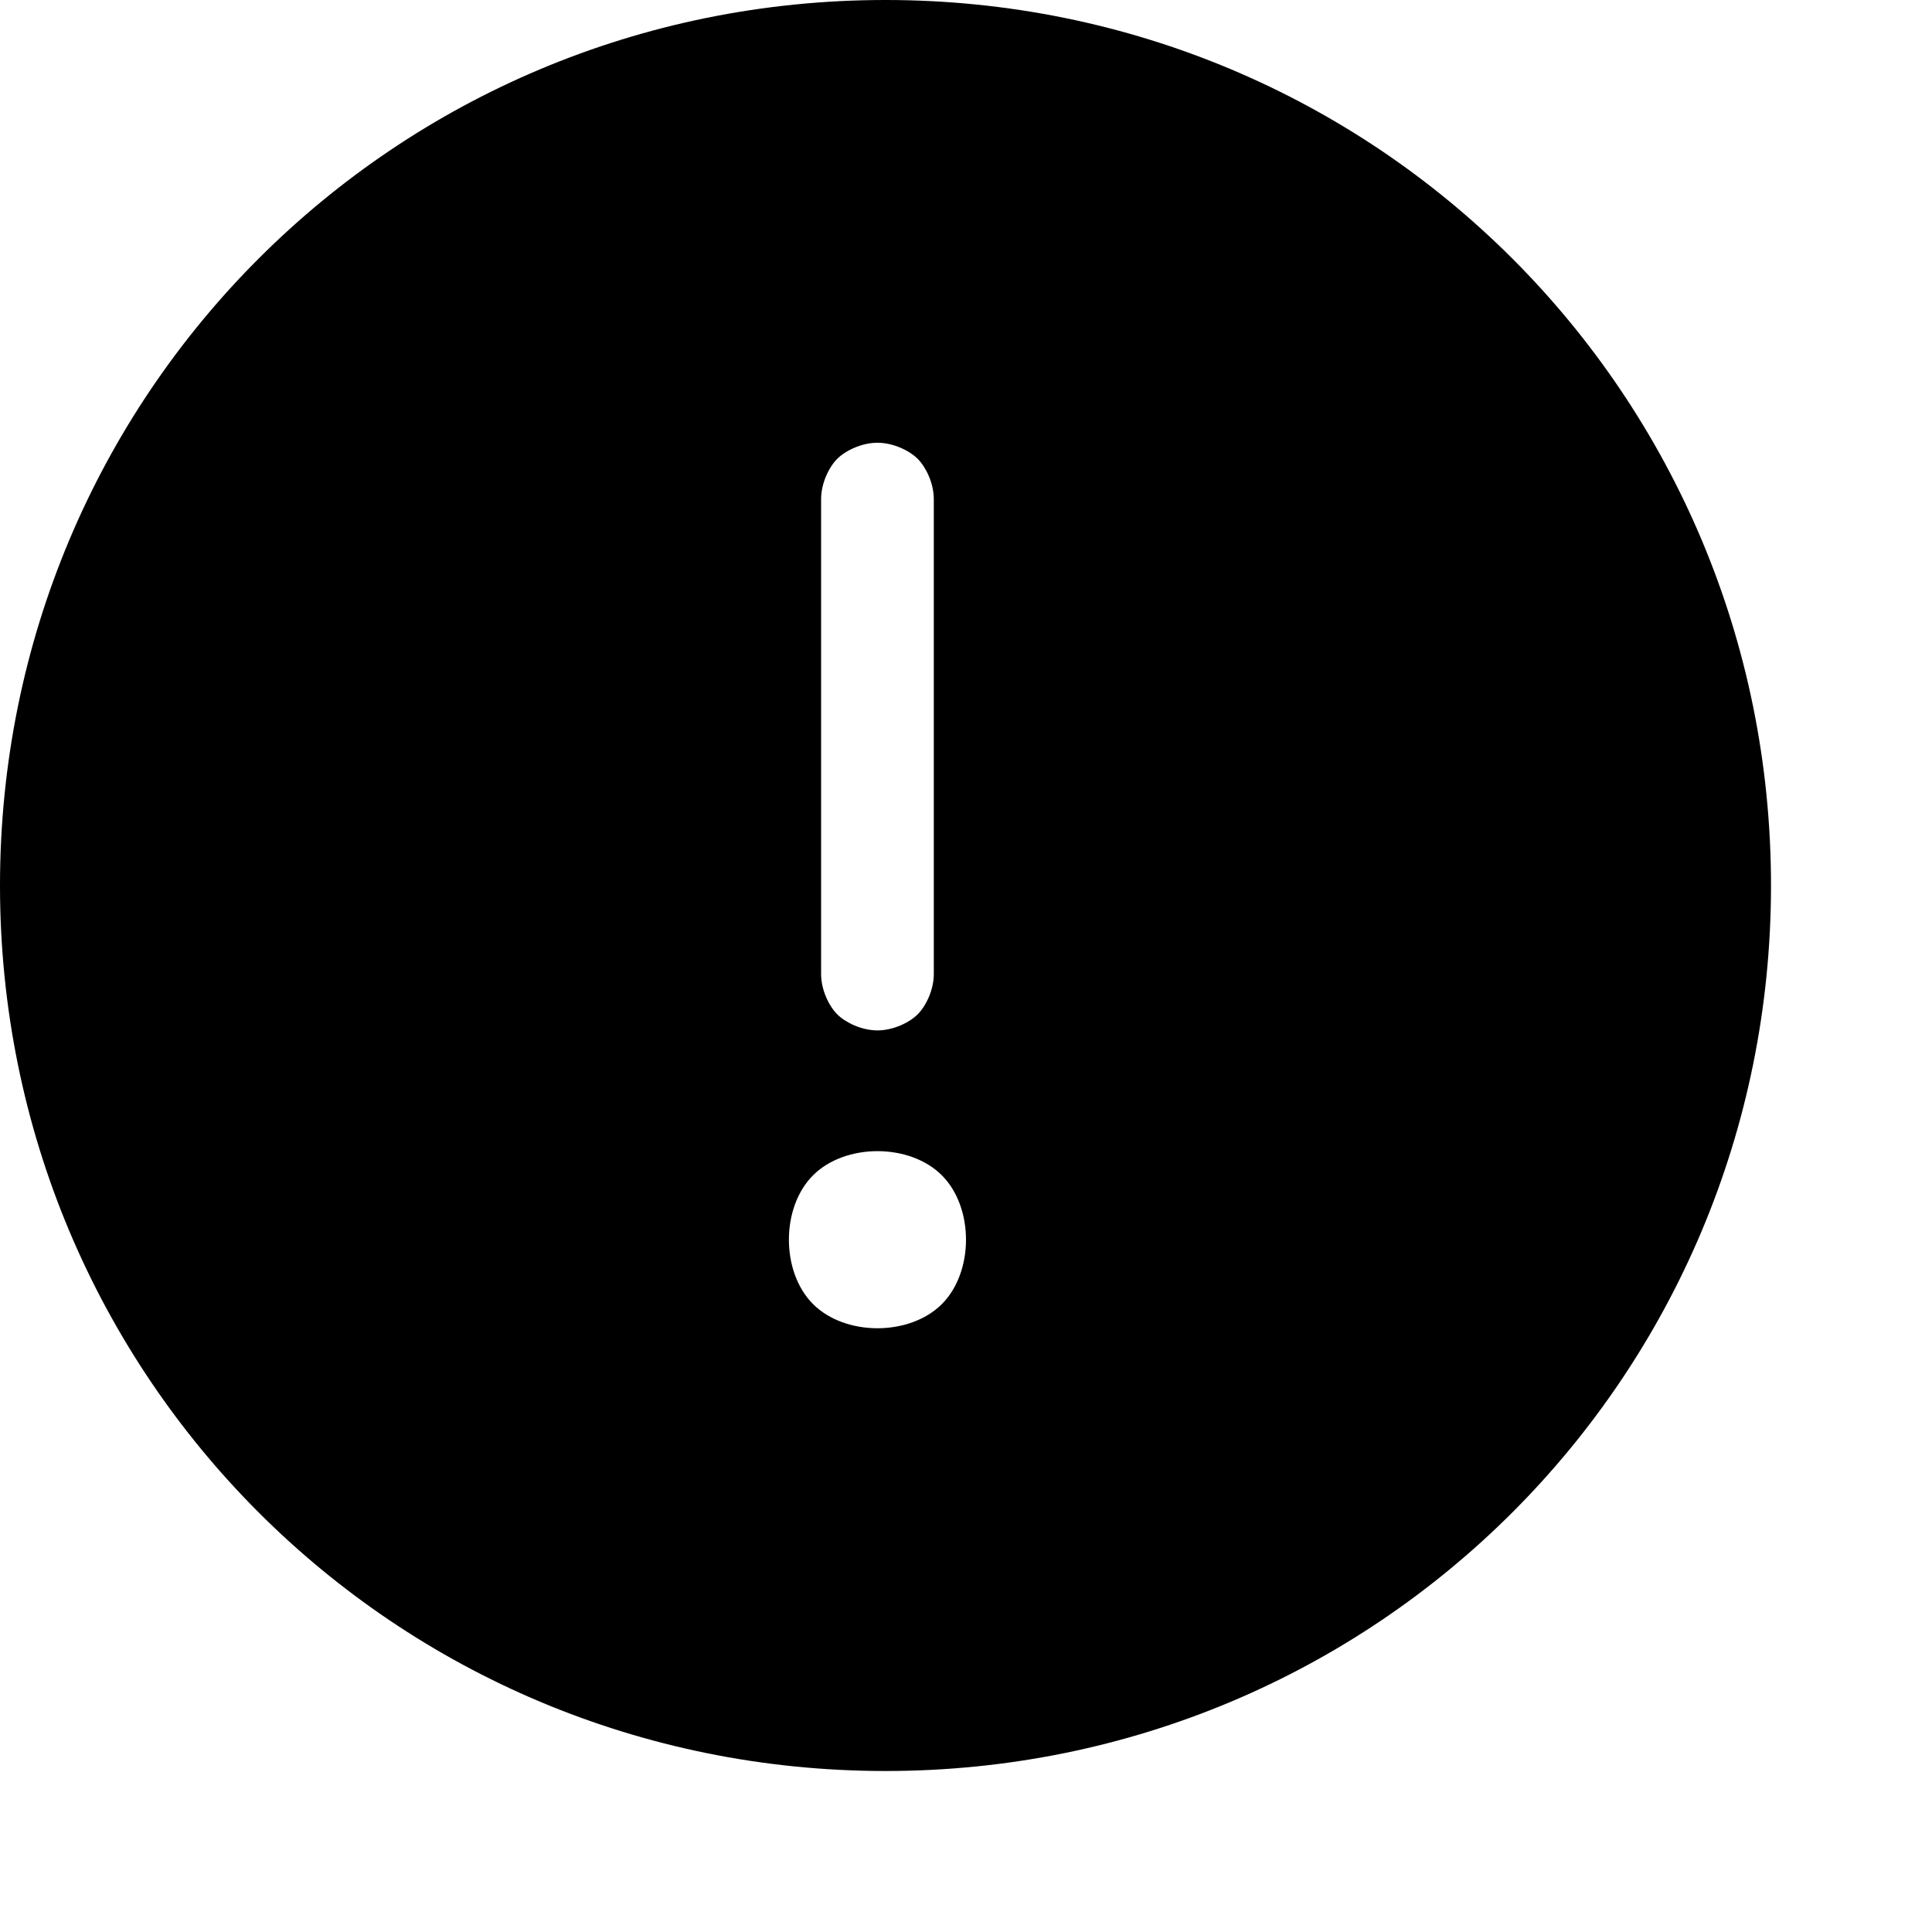
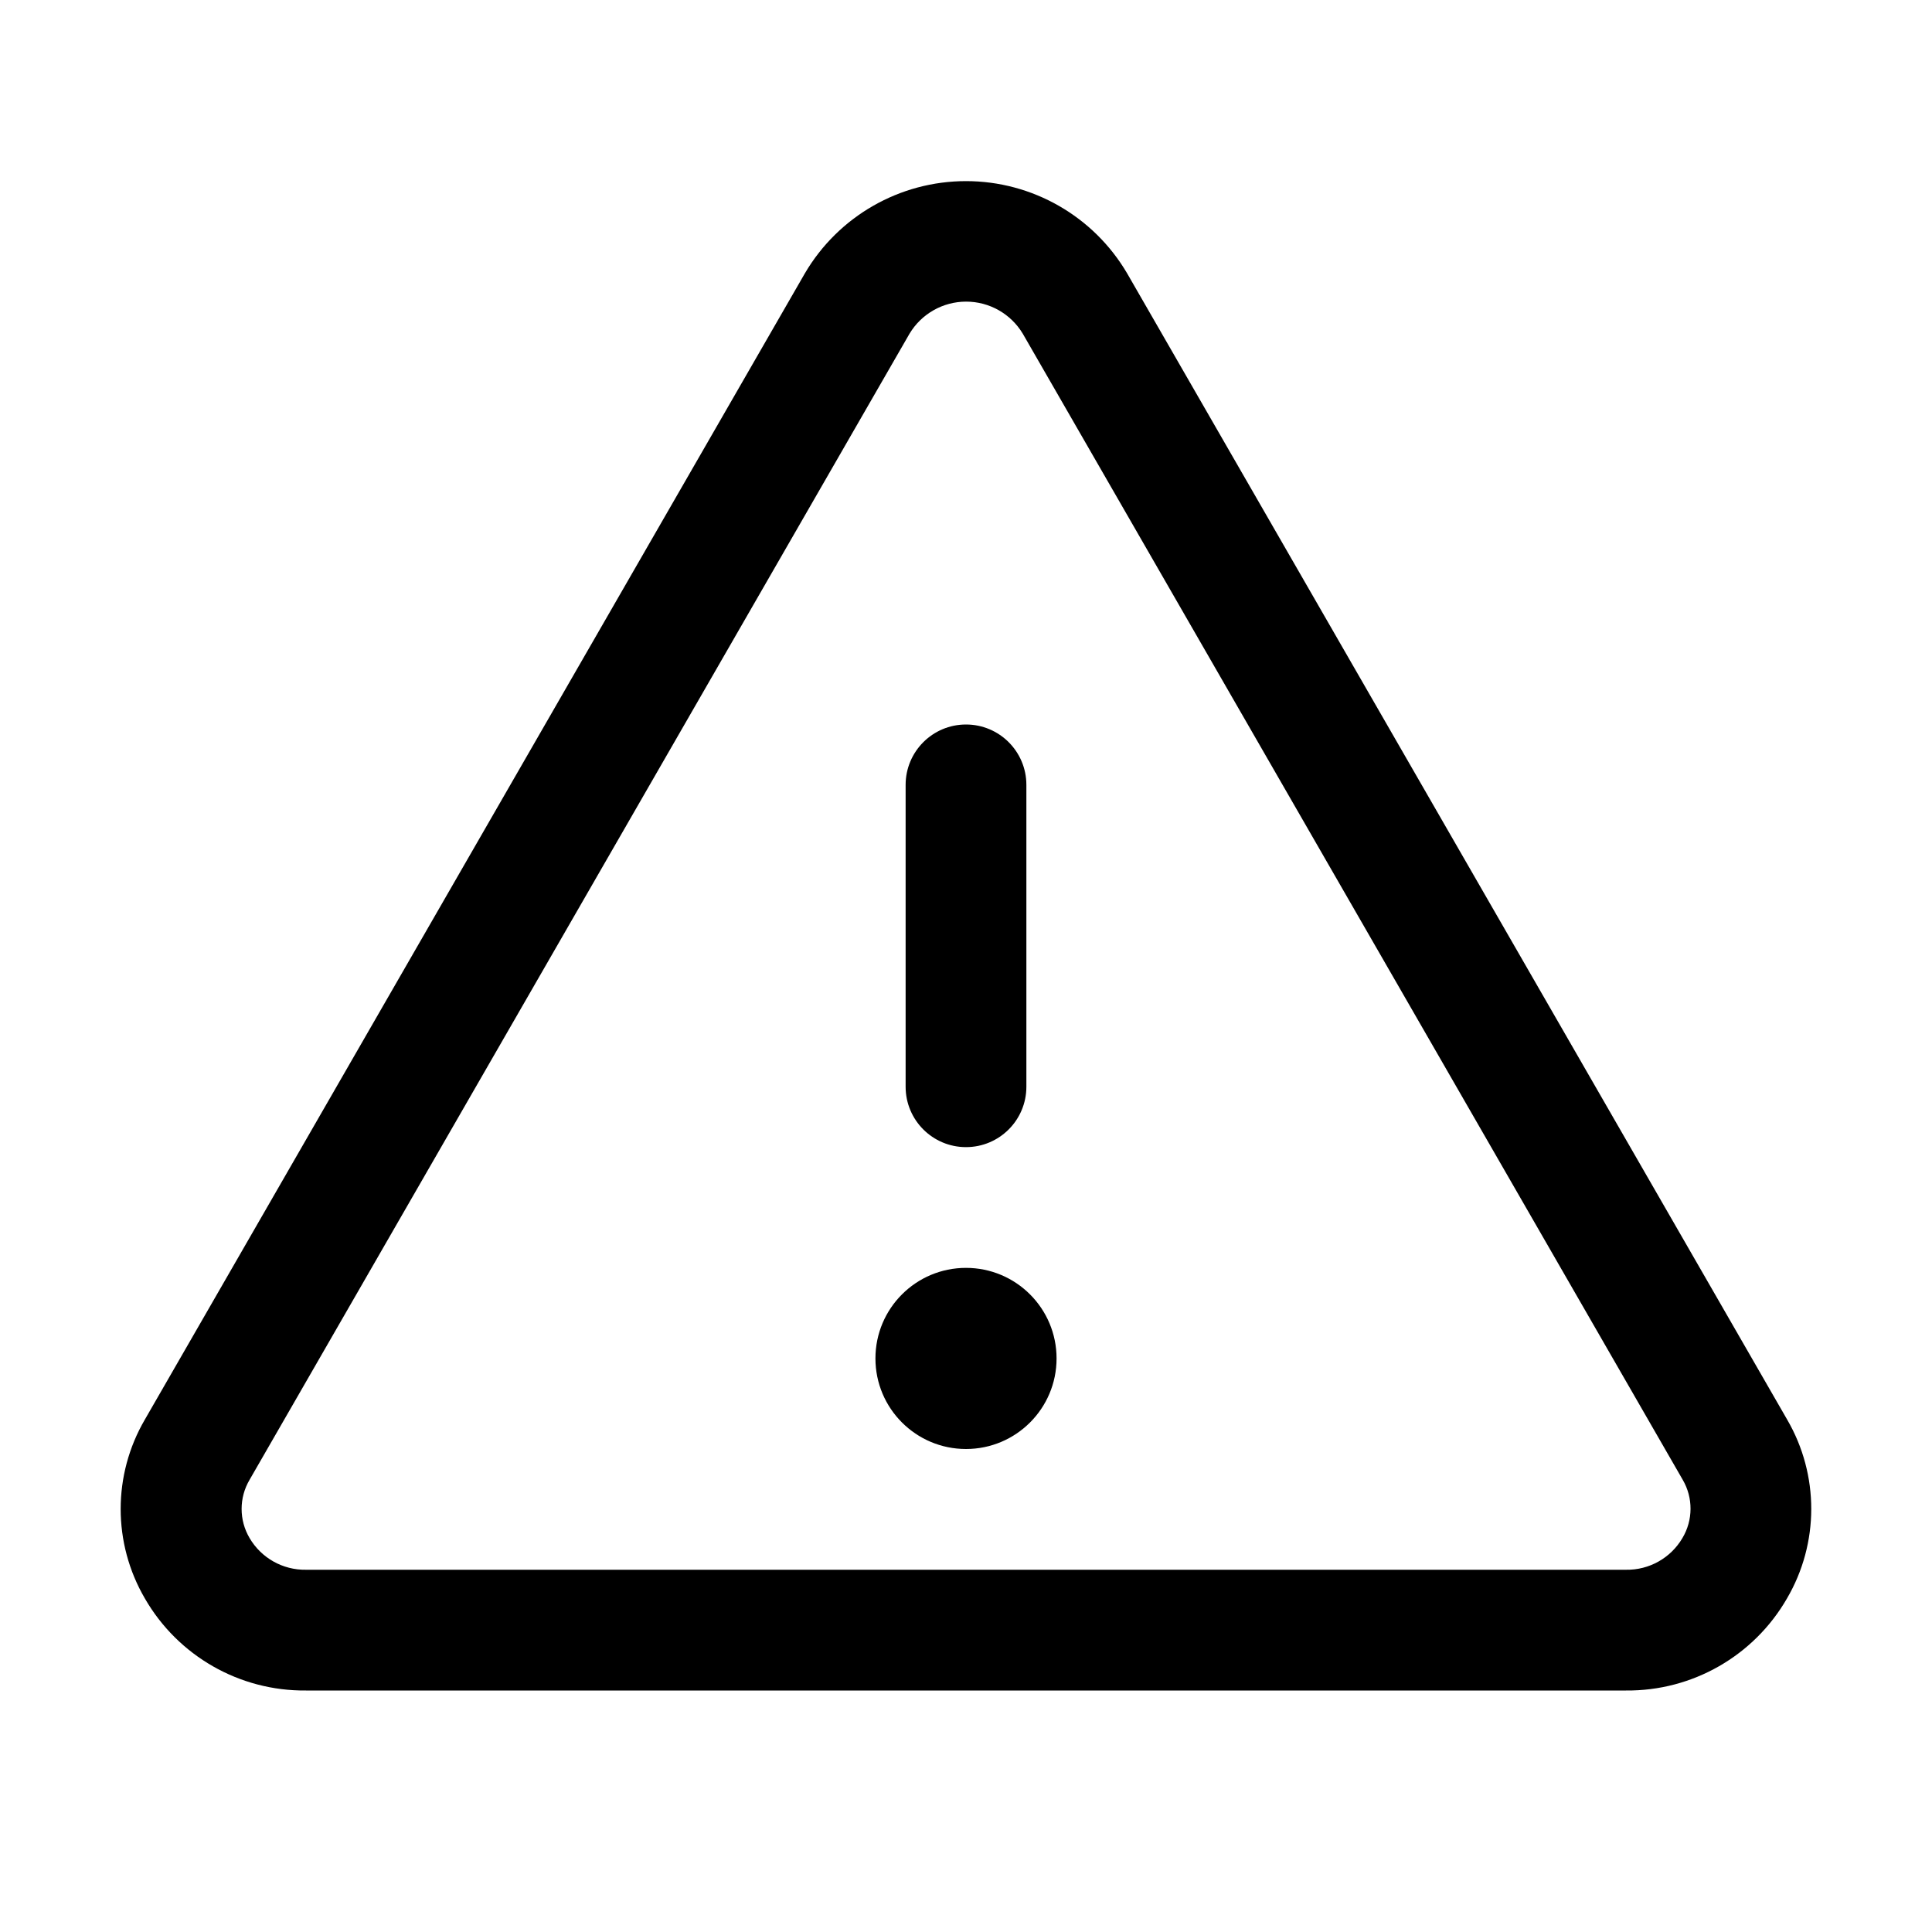
- <svg xmlns="http://www.w3.org/2000/svg" viewBox="0 0 24 24" width="24" height="24" xml:space="preserve">
-   <path d="M11 22c6.1 0 11-4.9 11-11S17.1 0 11 0 0 4.9 0 11s4.9 11 11 11zm.6-15.8c0-.2-.1-.4-.2-.5-.1-.1-.3-.2-.5-.2s-.4.1-.5.2c-.1.1-.2.3-.2.5v5.9c0 .2.1.4.2.5.1.1.3.2.5.2s.4-.1.5-.2c.1-.1.2-.3.2-.5V6.2zm.4 9.2c0-.3-.1-.6-.3-.8-.2-.2-.5-.3-.8-.3-.3 0-.6.1-.8.3-.2.2-.3.5-.3.8 0 .3.1.6.3.8.2.2.5.3.8.3.3 0 .6-.1.8-.3.2-.2.3-.5.3-.8z" style="fill-rule:evenodd;clip-rule:evenodd" />
+ <svg xmlns="http://www.w3.org/2000/svg" viewBox="0 0 256 256" fill="currentColor">
+   <path d="M236.8,188.09,149.35,36.22h0a24.76,24.76,0,0,0-42.7,0L19.2,188.09a23.51,23.51,0,0,0,0,23.72A24.35,24.35,0,0,0,40.55,224h174.9a24.35,24.35,0,0,0,21.33-12.19A23.51,23.51,0,0,0,236.8,188.09ZM222.93,203.8a8.5,8.5,0,0,1-7.48,4.2H40.55a8.5,8.5,0,0,1-7.48-4.2,7.59,7.59,0,0,1,0-7.72L120.52,44.21a8.75,8.75,0,0,1,15,0l87.45,151.87A7.59,7.59,0,0,1,222.93,203.8ZM120,144V104a8,8,0,0,1,16,0v40a8,8,0,0,1-16,0Zm20,36a12,12,0,1,1-12-12A12,12,0,0,1,140,180Z" />
</svg>
